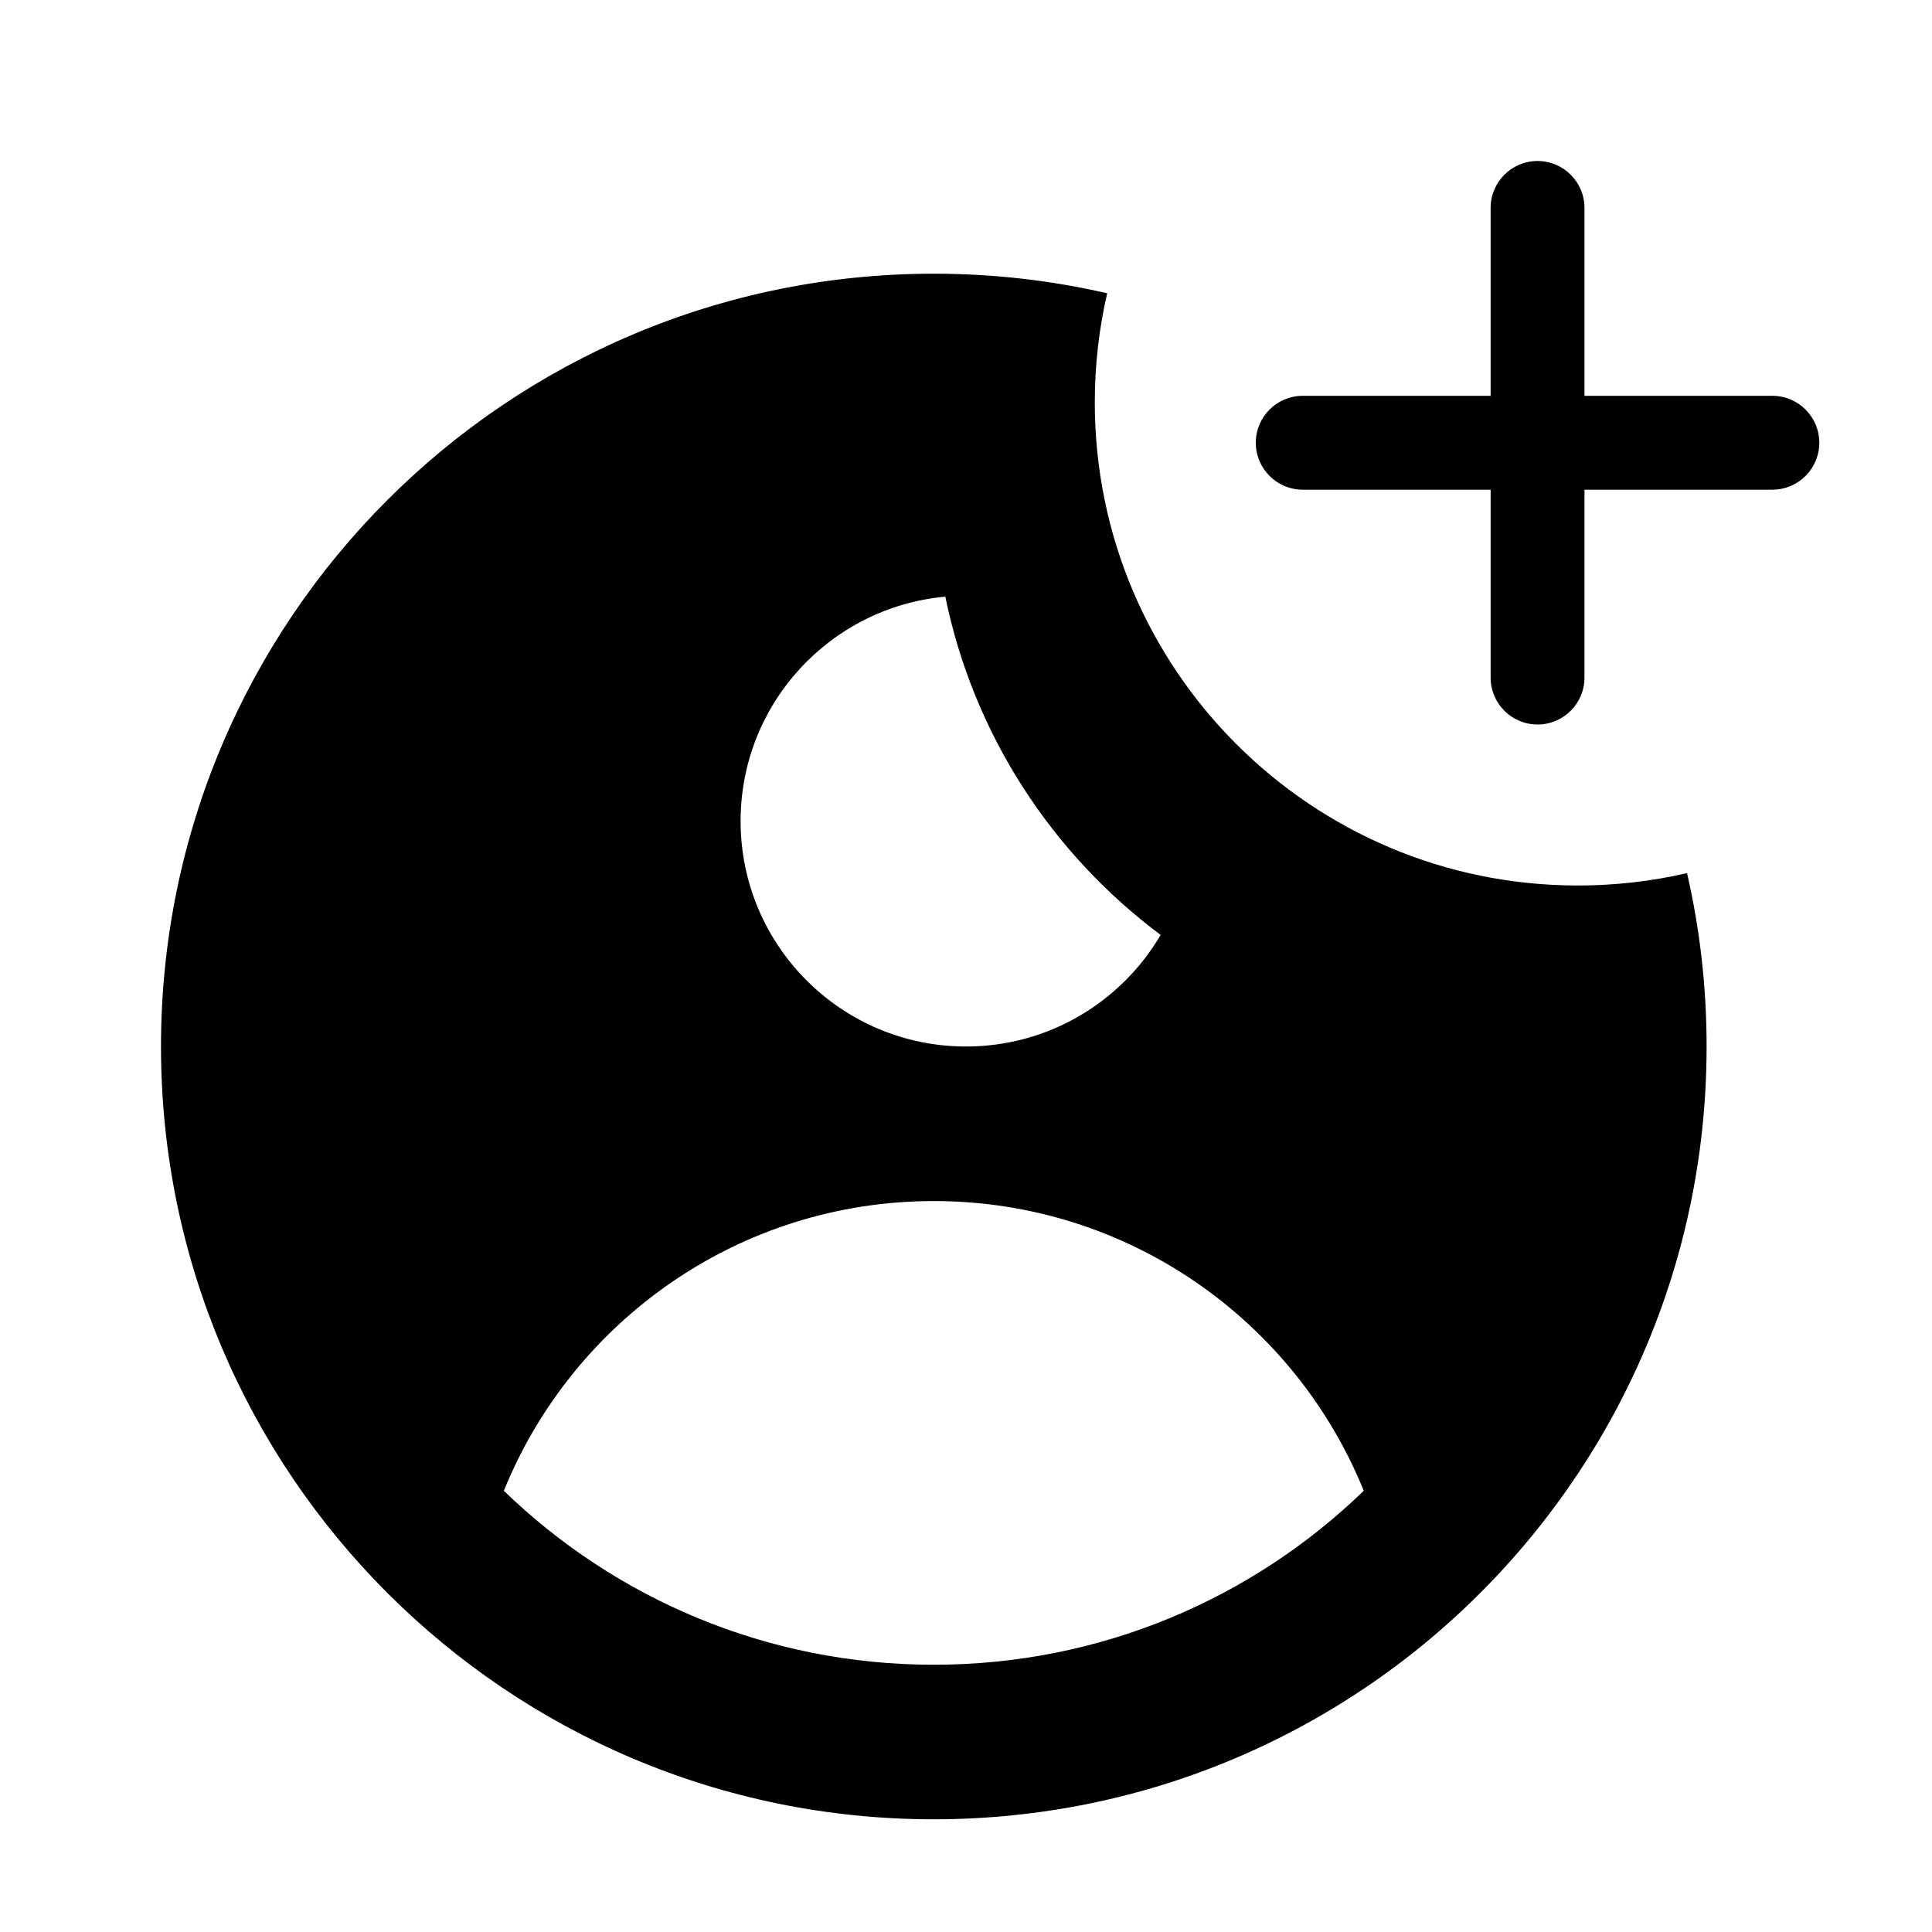
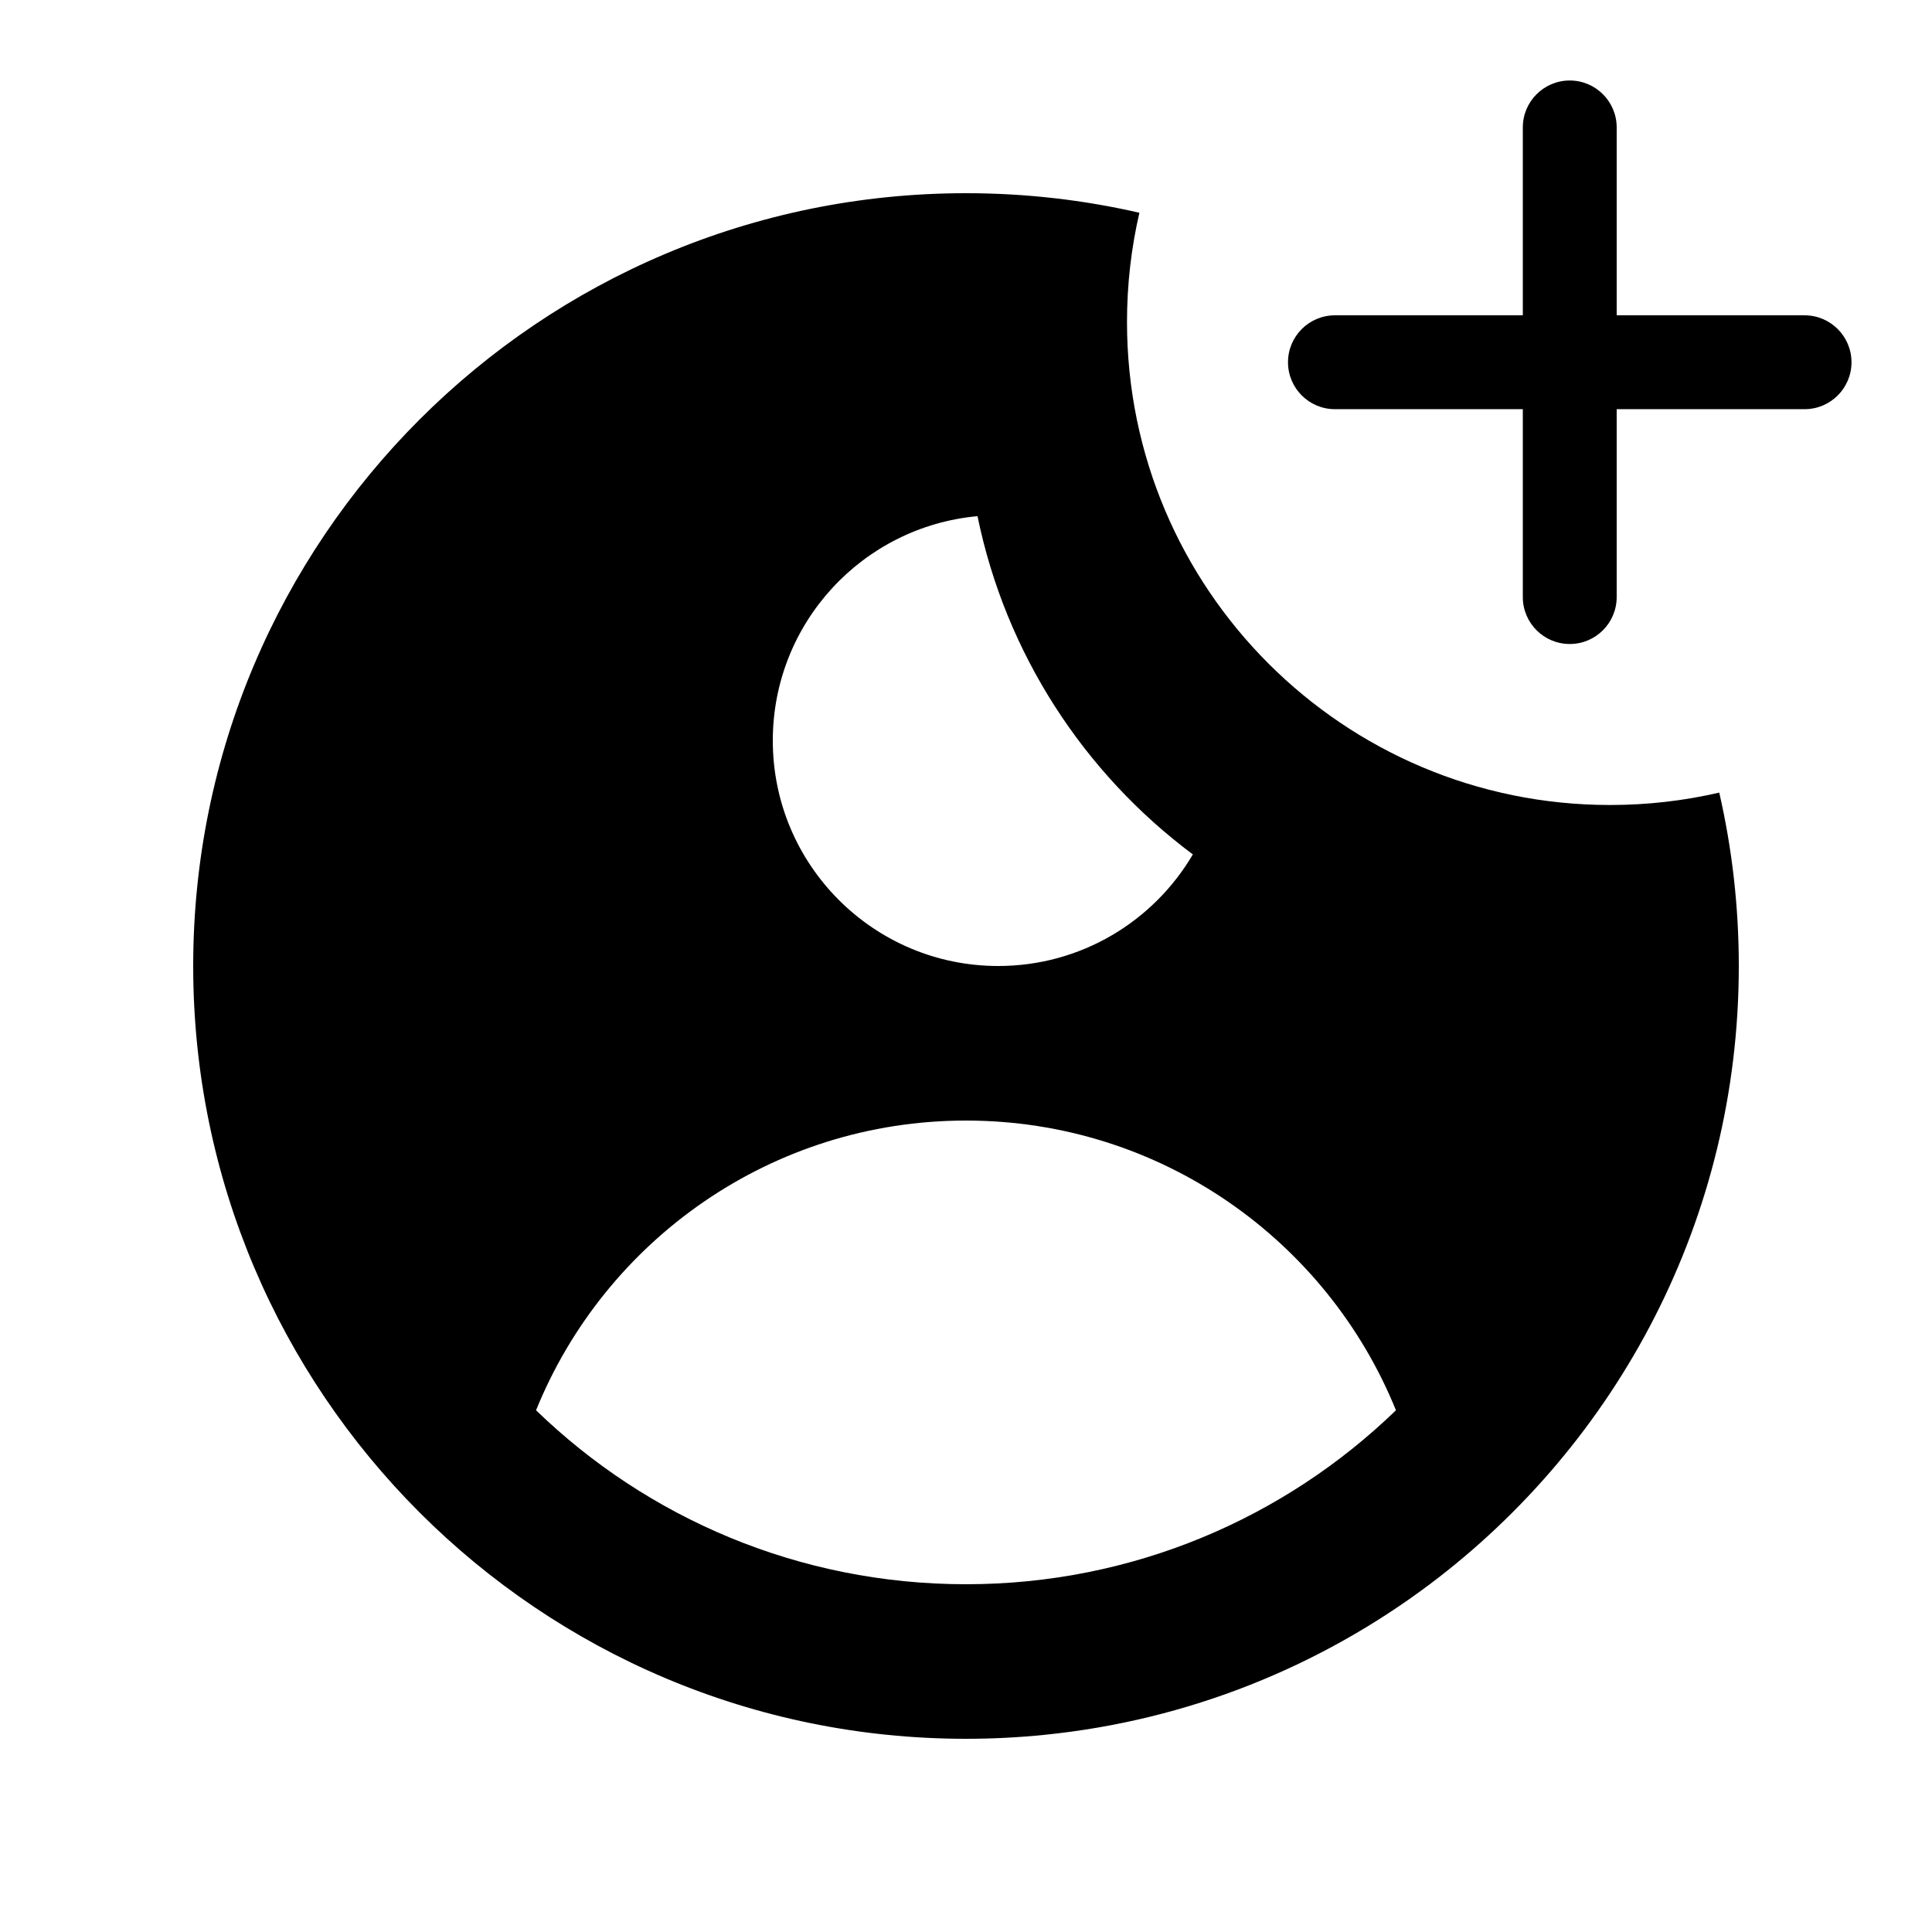
- <svg xmlns="http://www.w3.org/2000/svg" width="24" height="24" viewBox="0 0 24 24" fill="none">
+ <svg xmlns="http://www.w3.org/2000/svg" width="24" height="24" viewBox="-0.4 1 24 24" fill="none">
  <path fill-rule="evenodd" clip-rule="evenodd" d="M19.1 9C18.778 9 18.517 8.739 18.517 8.417V6.083H16.183C15.861 6.083 15.6 5.822 15.6 5.5C15.6 5.178 15.861 4.917 16.183 4.917H18.517V2.583C18.517 2.261 18.778 2 19.1 2C19.422 2 19.683 2.261 19.683 2.583V4.917H22.017C22.339 4.917 22.6 5.178 22.6 5.5C22.6 5.822 22.339 6.083 22.017 6.083H19.683V8.417C19.683 8.739 19.422 9 19.1 9ZM19.6 11C20.067 11 20.521 10.947 20.957 10.846C21.116 11.538 21.2 12.259 21.2 13C21.2 16.141 19.692 18.929 17.36 20.681V20.681C16.001 21.701 14.364 22.369 12.582 22.55C12.259 22.583 11.931 22.6 11.6 22.6C6.298 22.6 2 18.302 2 13C2 7.698 6.298 3.4 11.6 3.4C12.341 3.4 13.062 3.484 13.754 3.643C13.653 4.079 13.6 4.533 13.6 5C13.6 8.314 16.286 11 19.6 11ZM11.6 20.68C13.675 20.68 15.559 19.857 16.941 18.519C16.086 16.409 14.017 14.92 11.6 14.92C9.183 14.92 7.114 16.409 6.259 18.519C7.641 19.857 9.524 20.68 11.6 20.68ZM11.743 7.412C10.317 7.542 9.2 8.74 9.2 10.2C9.2 11.746 10.454 13 12 13C13.031 13 13.931 12.443 14.418 11.614C13.067 10.606 12.093 9.122 11.743 7.412Z" fill="black" />
</svg>
